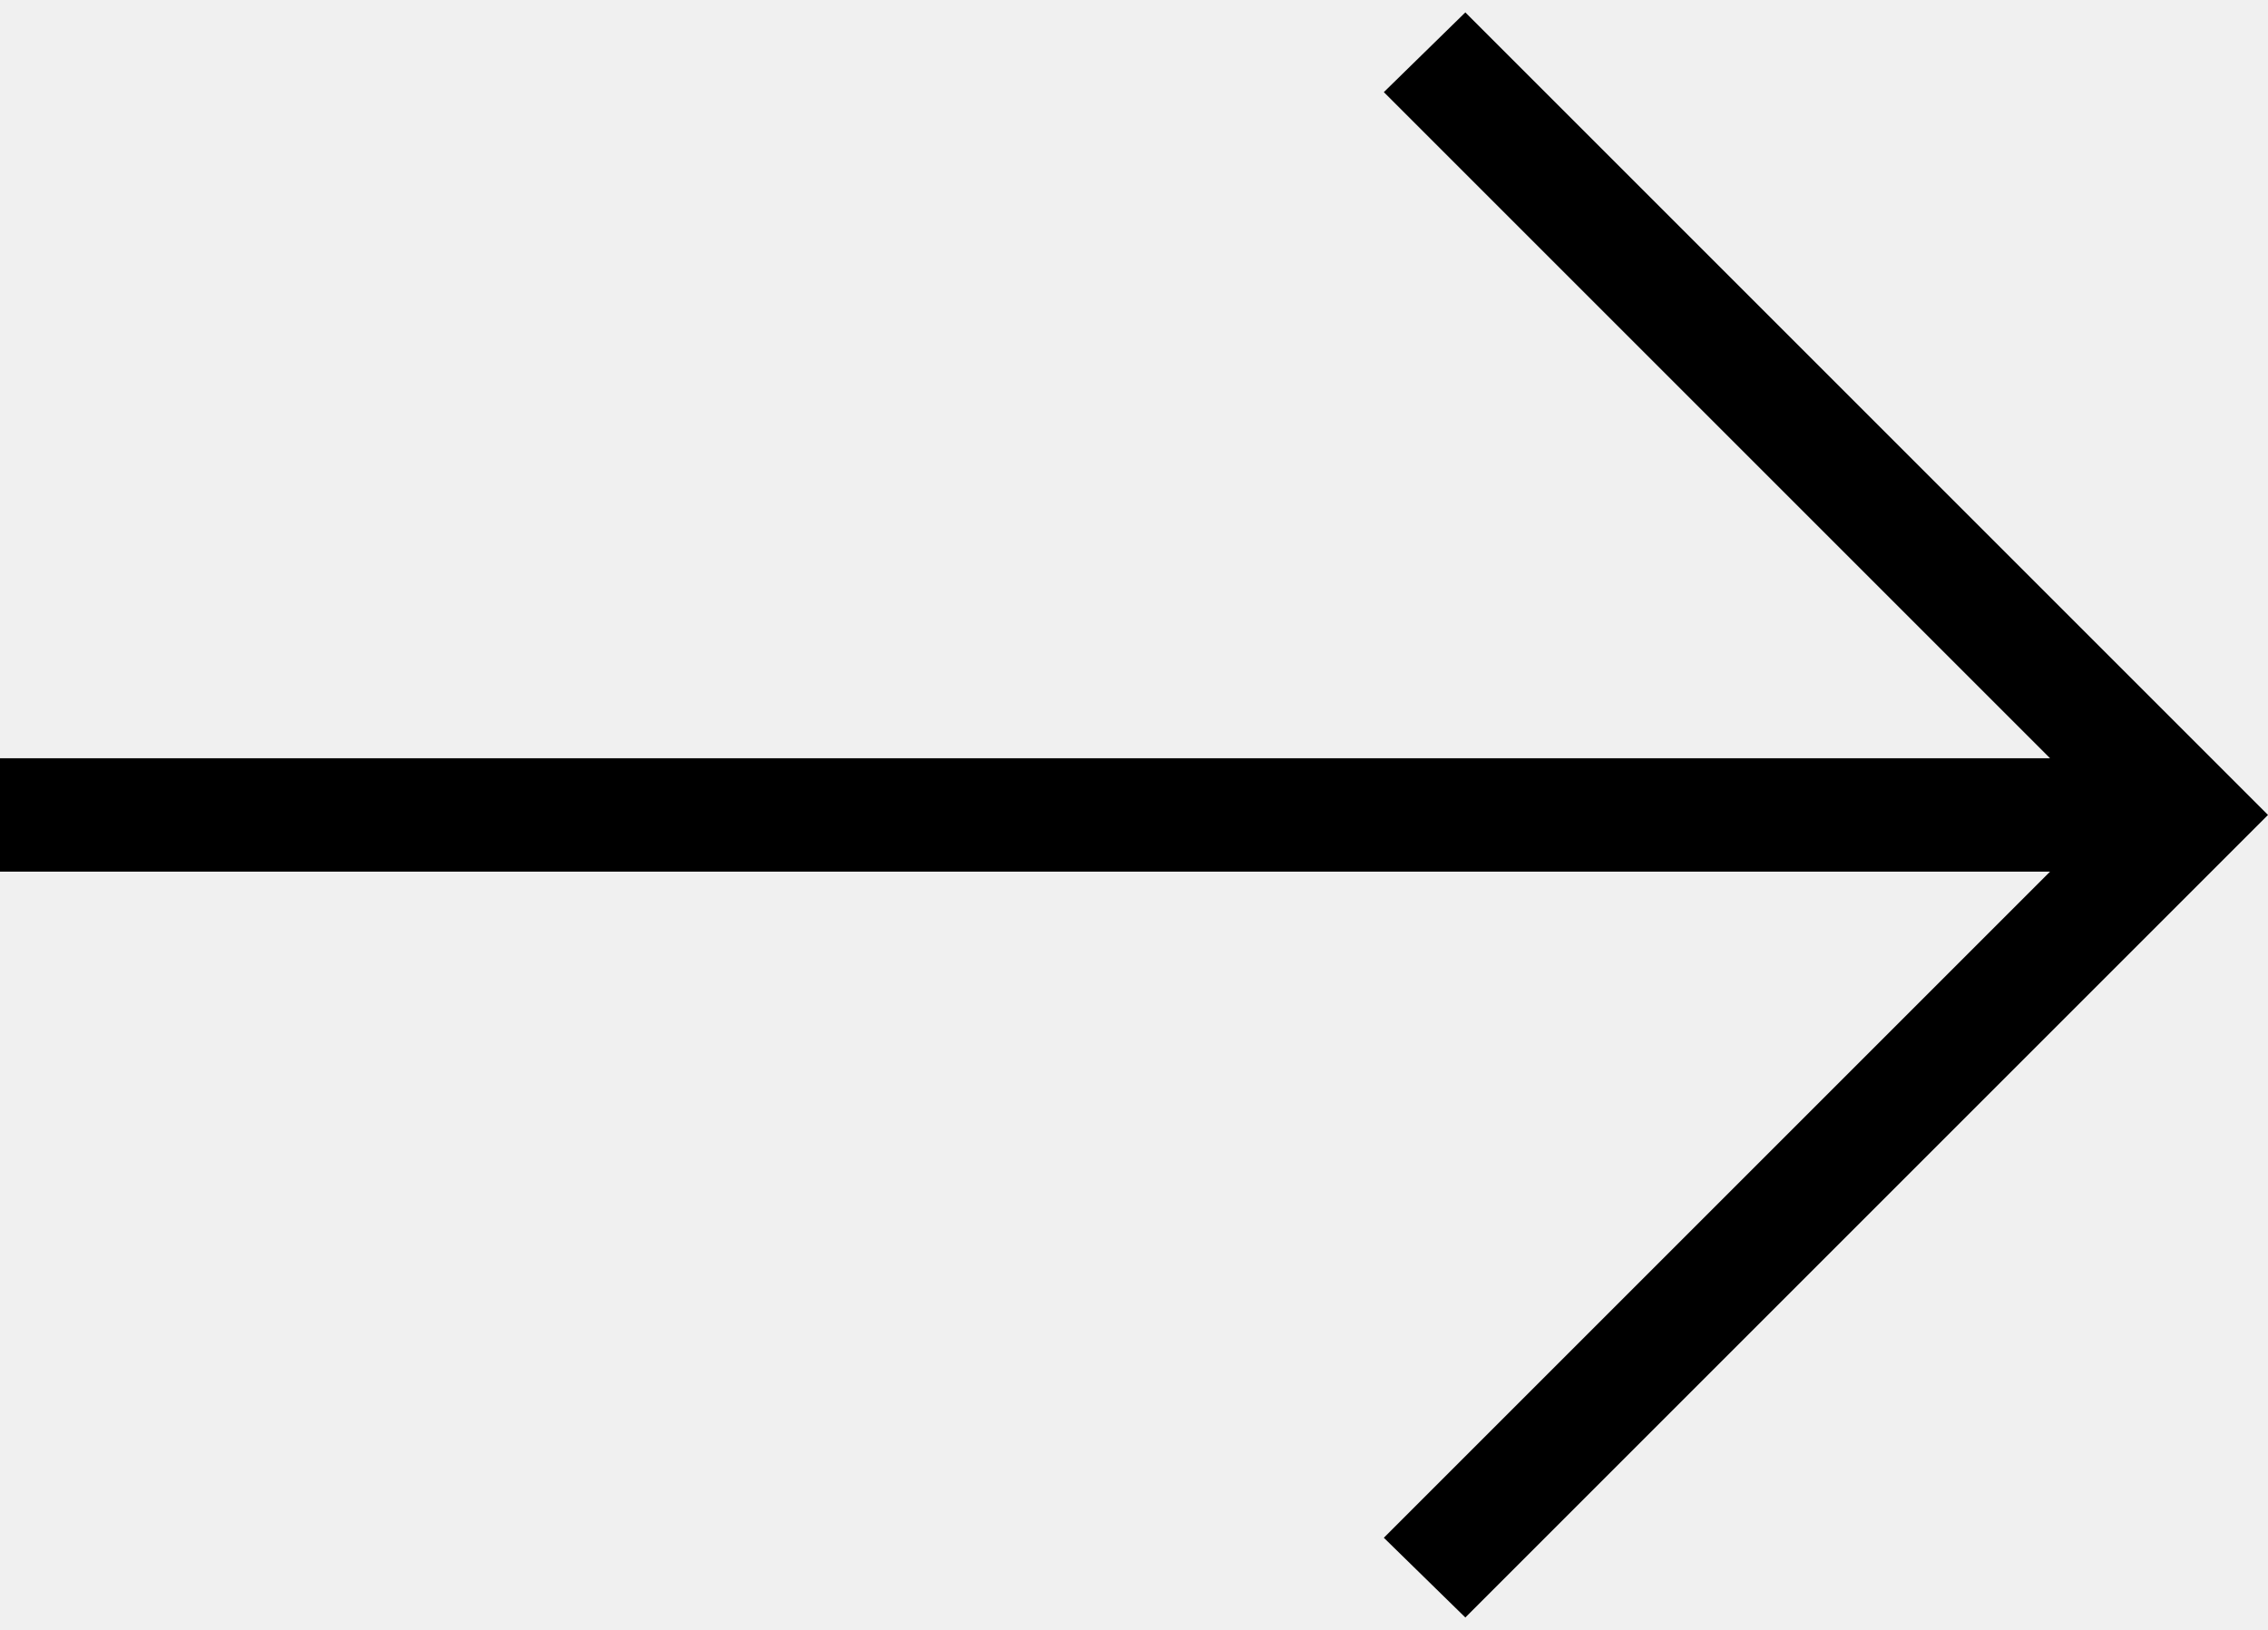
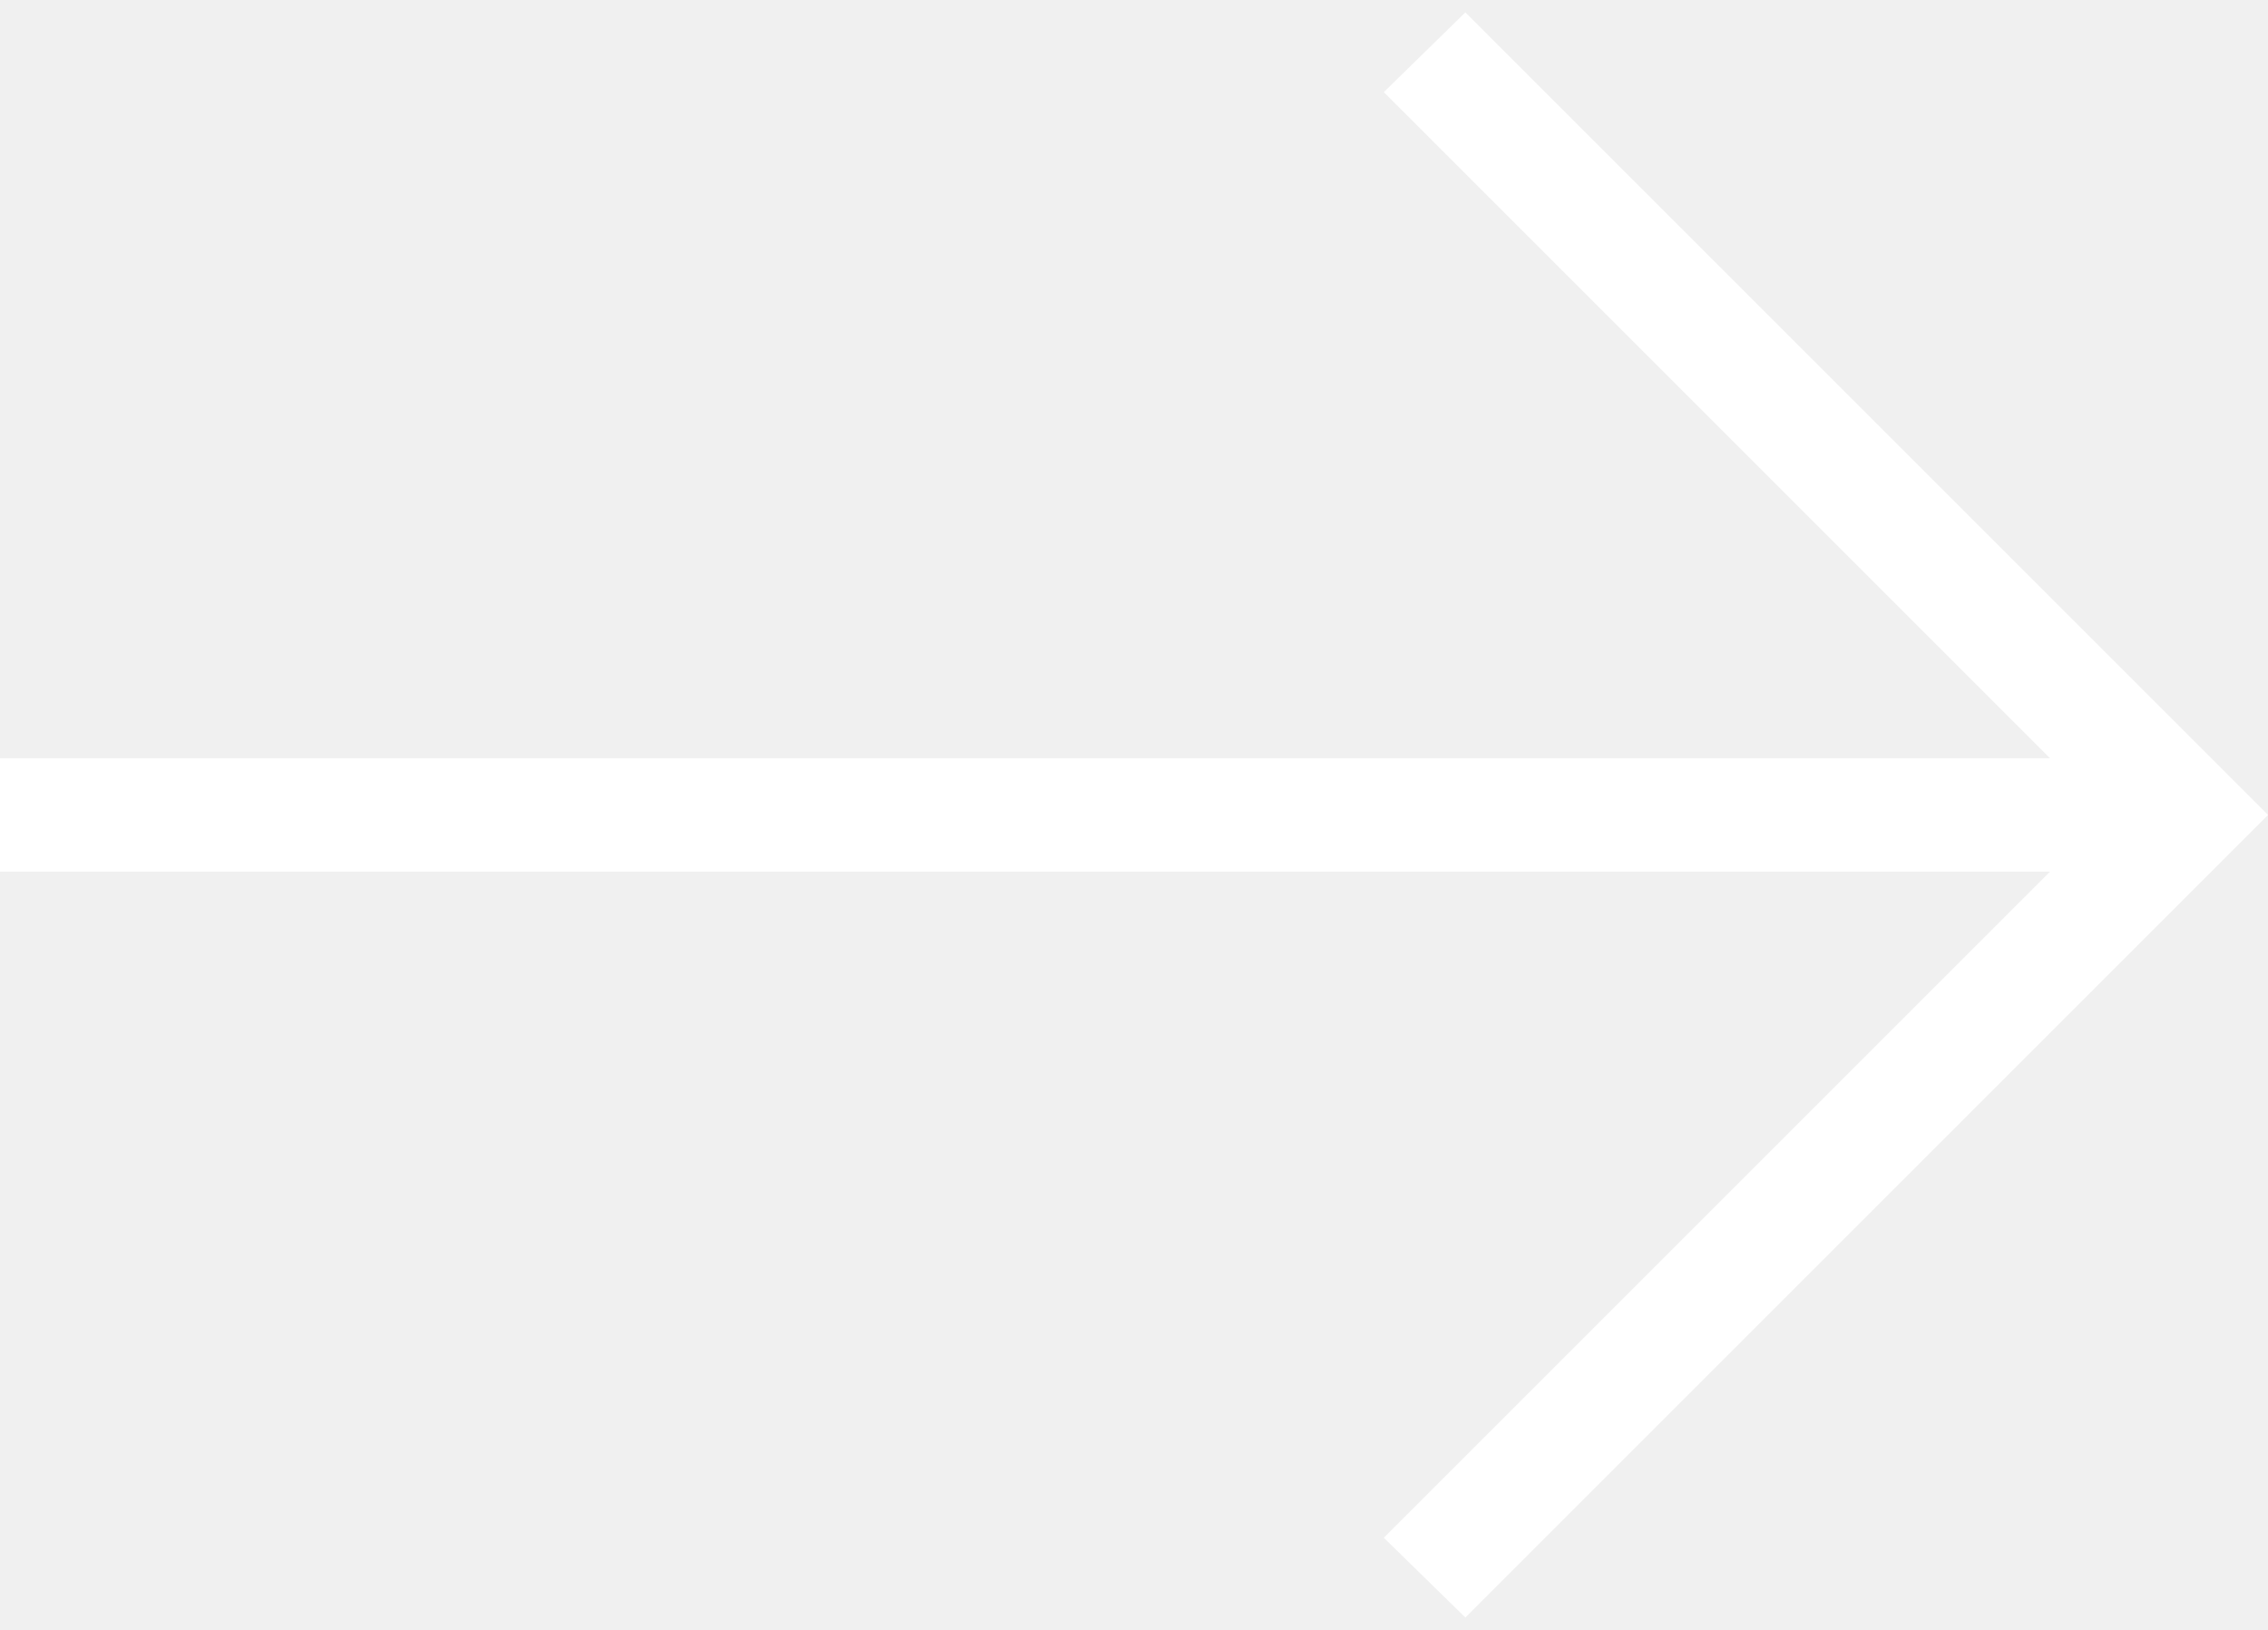
<svg xmlns="http://www.w3.org/2000/svg" version="1.1" id="Layer_1" x="0px" y="0px" viewBox="0 0 128 92" style="enable-background:new 0 0 128 92;" xml:space="preserve" width="128" height="92">
-   <polygon fill="#000" points="0,49.2 115.7,49.2 78.1,86.8 82.7,91.3 128,46 82.7,0.7 78.1,5.2 115.7,42.8 0,42.8 " />
+   <polygon fill="#fff" points="0,49.2 115.7,49.2 78.1,86.8 82.7,91.3 128,46 82.7,0.7 78.1,5.2 115.7,42.8 0,42.8 " />
</svg>
